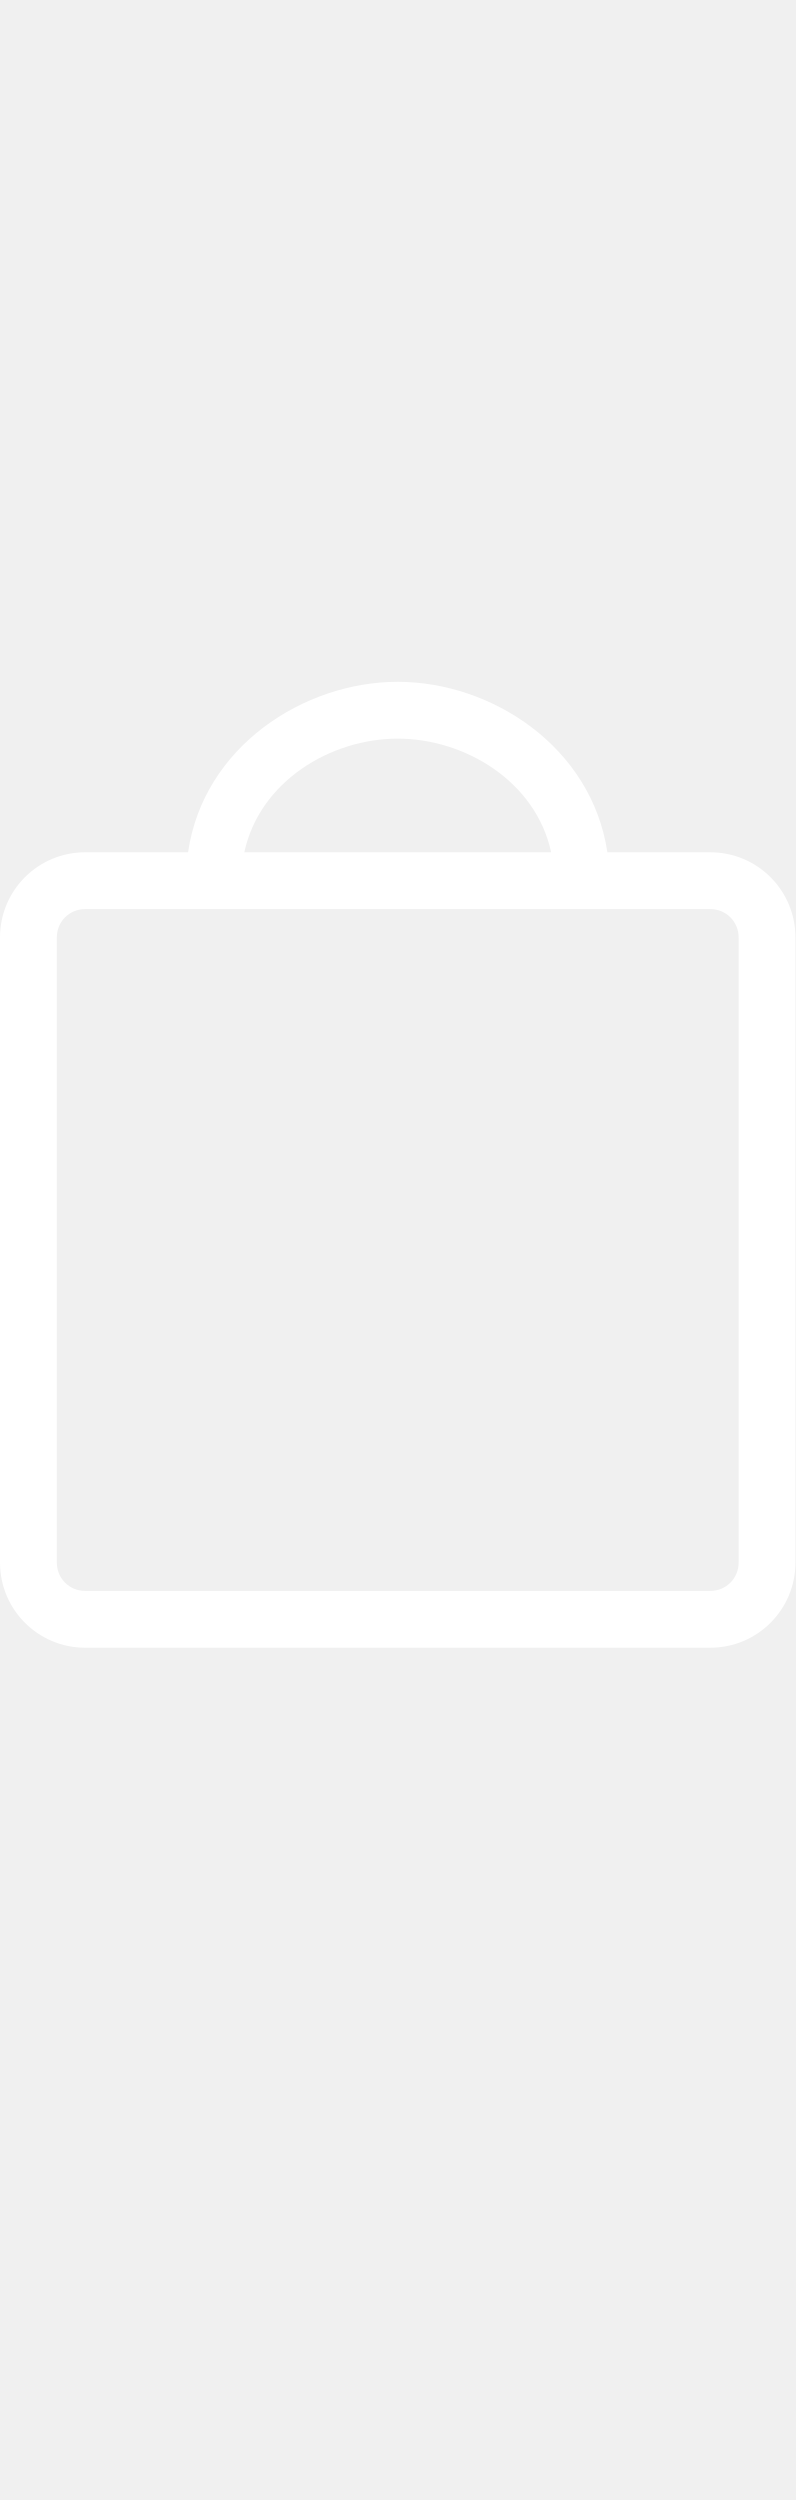
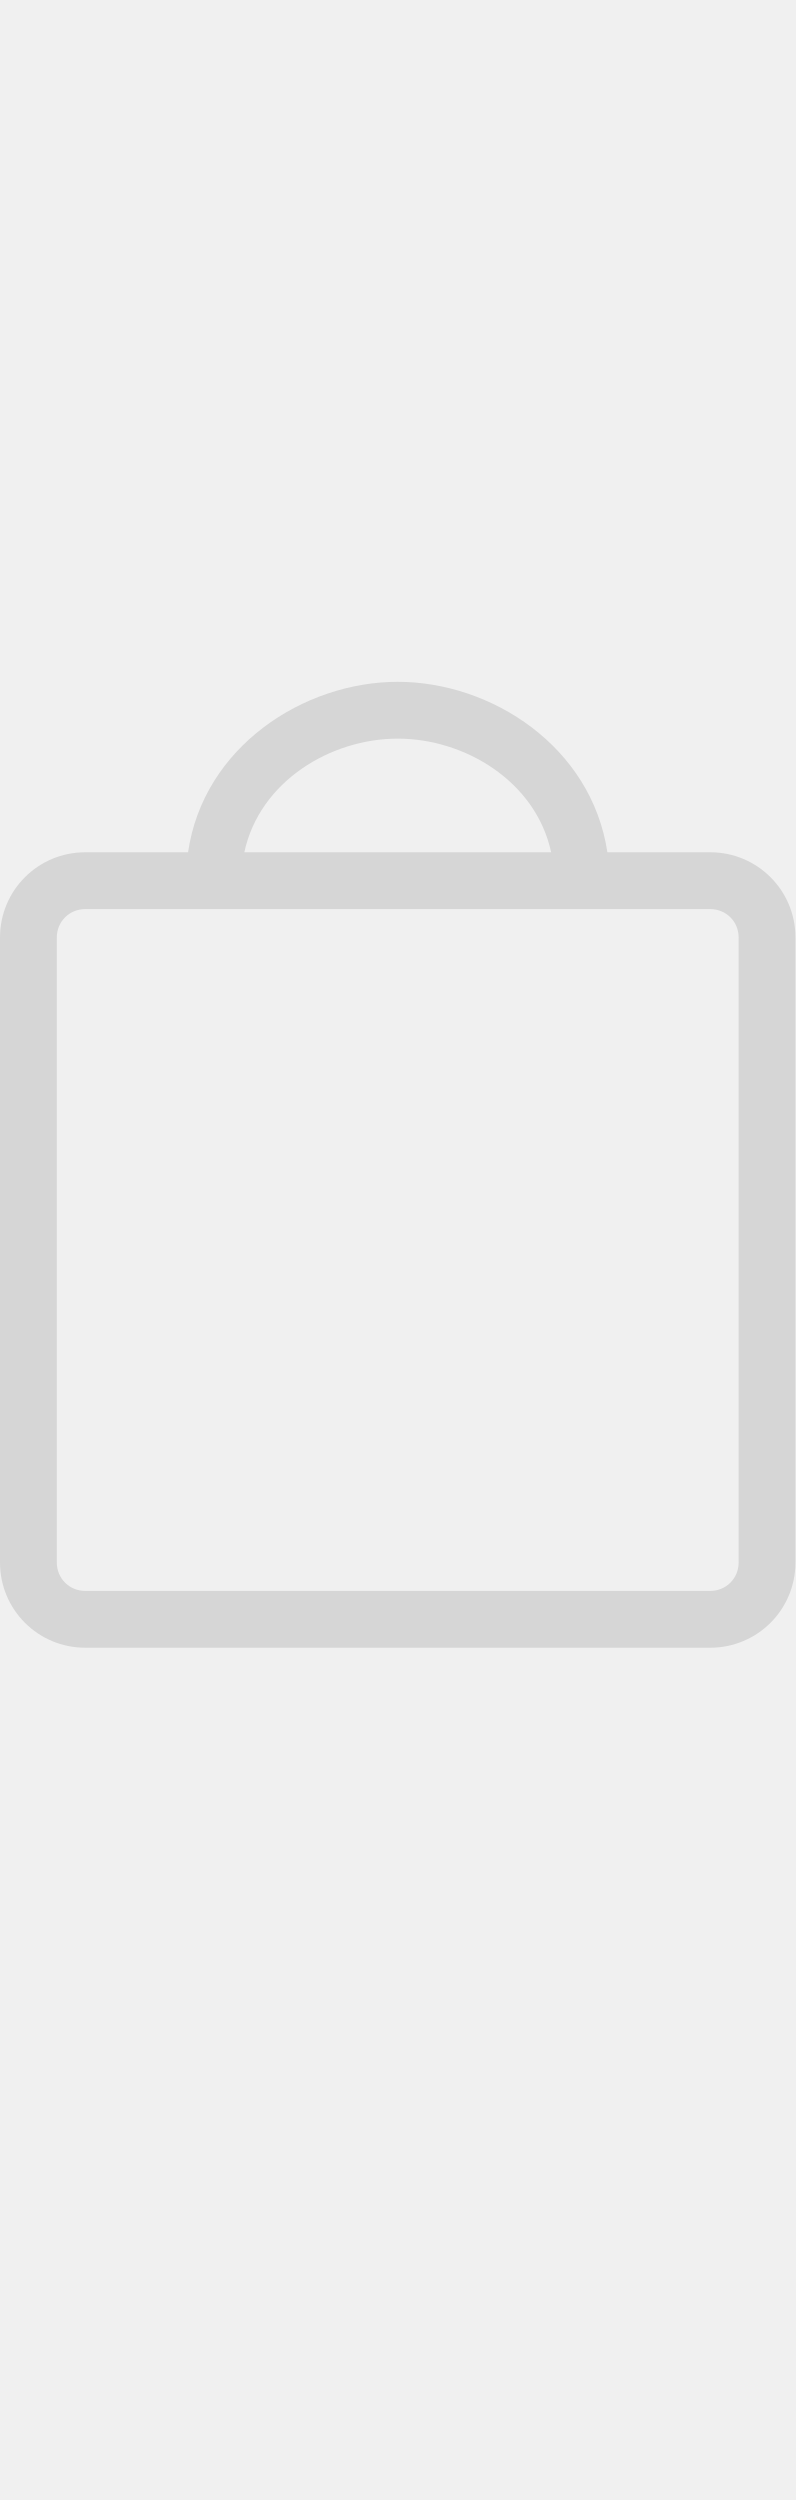
<svg xmlns="http://www.w3.org/2000/svg" width="14" height="44" viewBox="0 0 14 44">
-   <path d="M12.5 15h-1.81c-.28-1.86-2.04-3-3.69-3s-3.42 1.14-3.69 3H1.5c-.83 0-1.5.67-1.5 1.5v11c0 .83.67 1.5 1.5 1.5h11c.83 0 1.5-.67 1.5-1.5v-11c0-.83-.67-1.5-1.5-1.5zM7 13c1.18 0 2.43.75 2.7 2H4.3c.27-1.25 1.52-2 2.7-2zm6 14.5c0 .28-.22.5-.5.5h-11c-.28 0-.5-.22-.5-.5v-11c0-.28.22-.5.5-.5h11c.28 0 .5.22.5.5v11z" fill="#fff" />
+   <path d="M12.5 15h-1.81c-.28-1.86-2.04-3-3.69-3s-3.42 1.14-3.69 3H1.5c-.83 0-1.5.67-1.5 1.5v11c0 .83.67 1.5 1.5 1.5h11c.83 0 1.5-.67 1.5-1.5v-11c0-.83-.67-1.5-1.5-1.5zM7 13c1.18 0 2.43.75 2.7 2H4.3c.27-1.25 1.52-2 2.7-2zm6 14.5c0 .28-.22.5-.5.5h-11c-.28 0-.5-.22-.5-.5v-11c0-.28.22-.5.5-.5h11c.28 0 .5.22.5.5v11z" fill="#d6d6d6" />
</svg>
